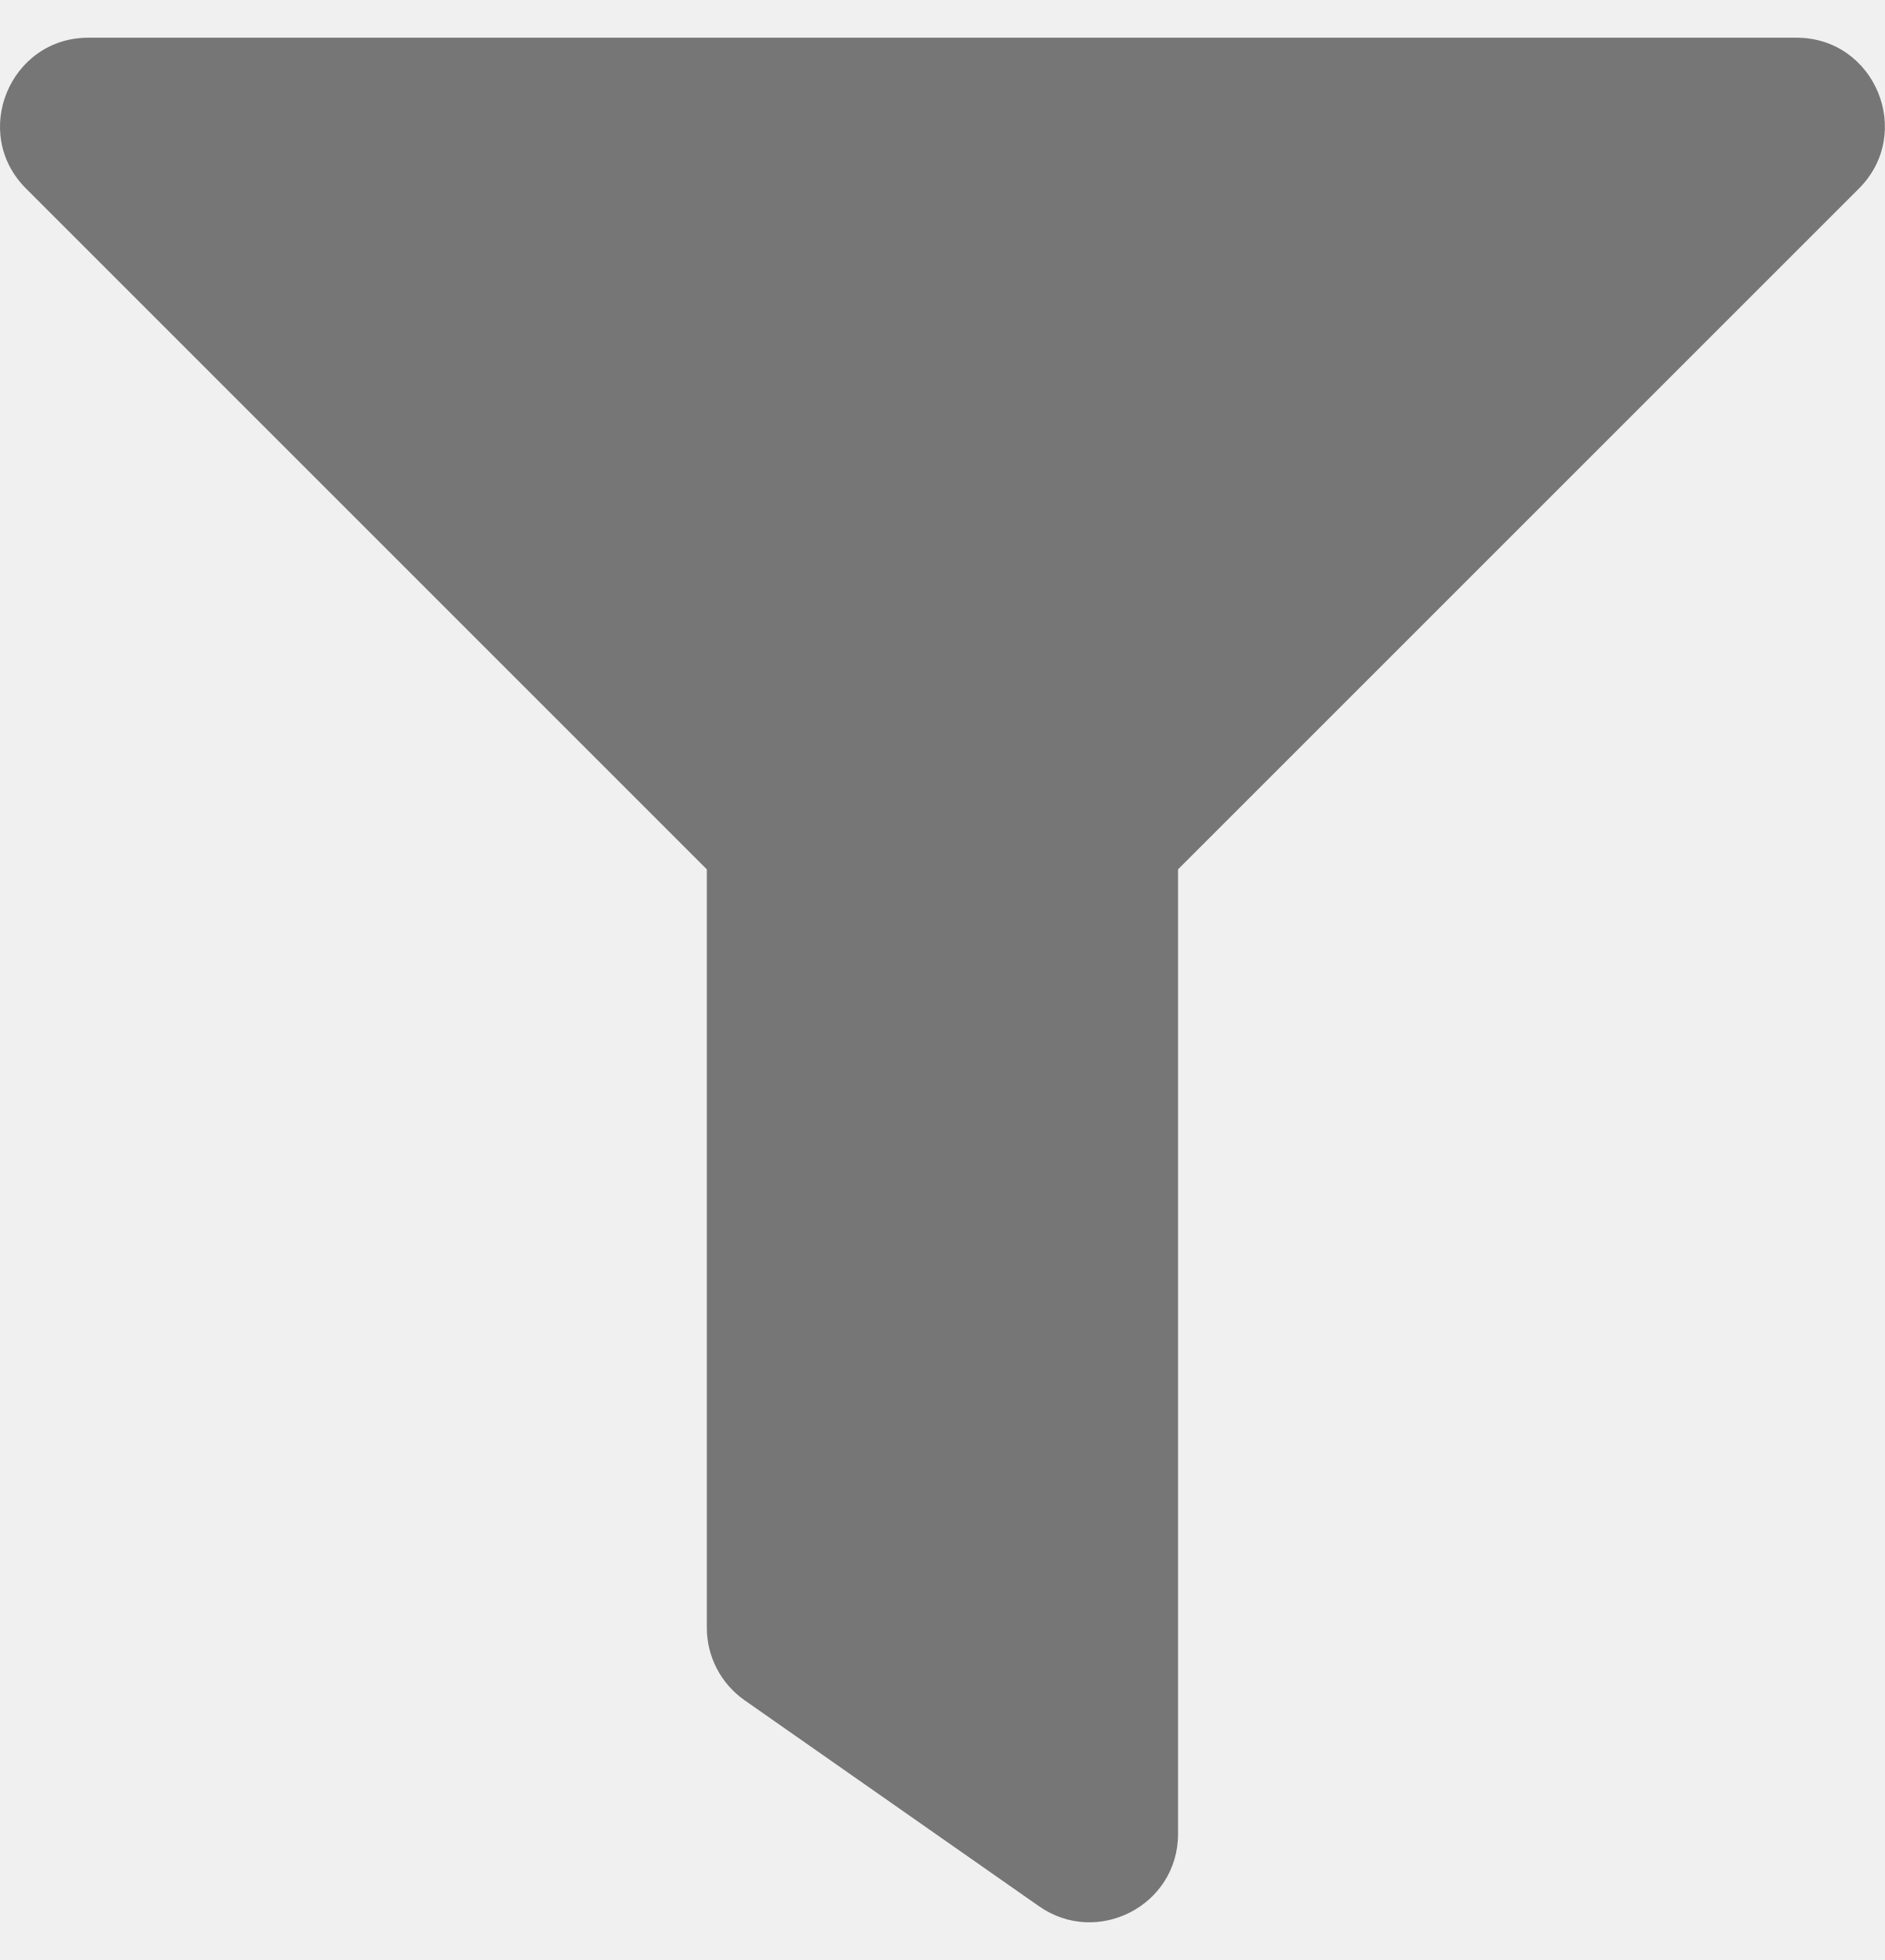
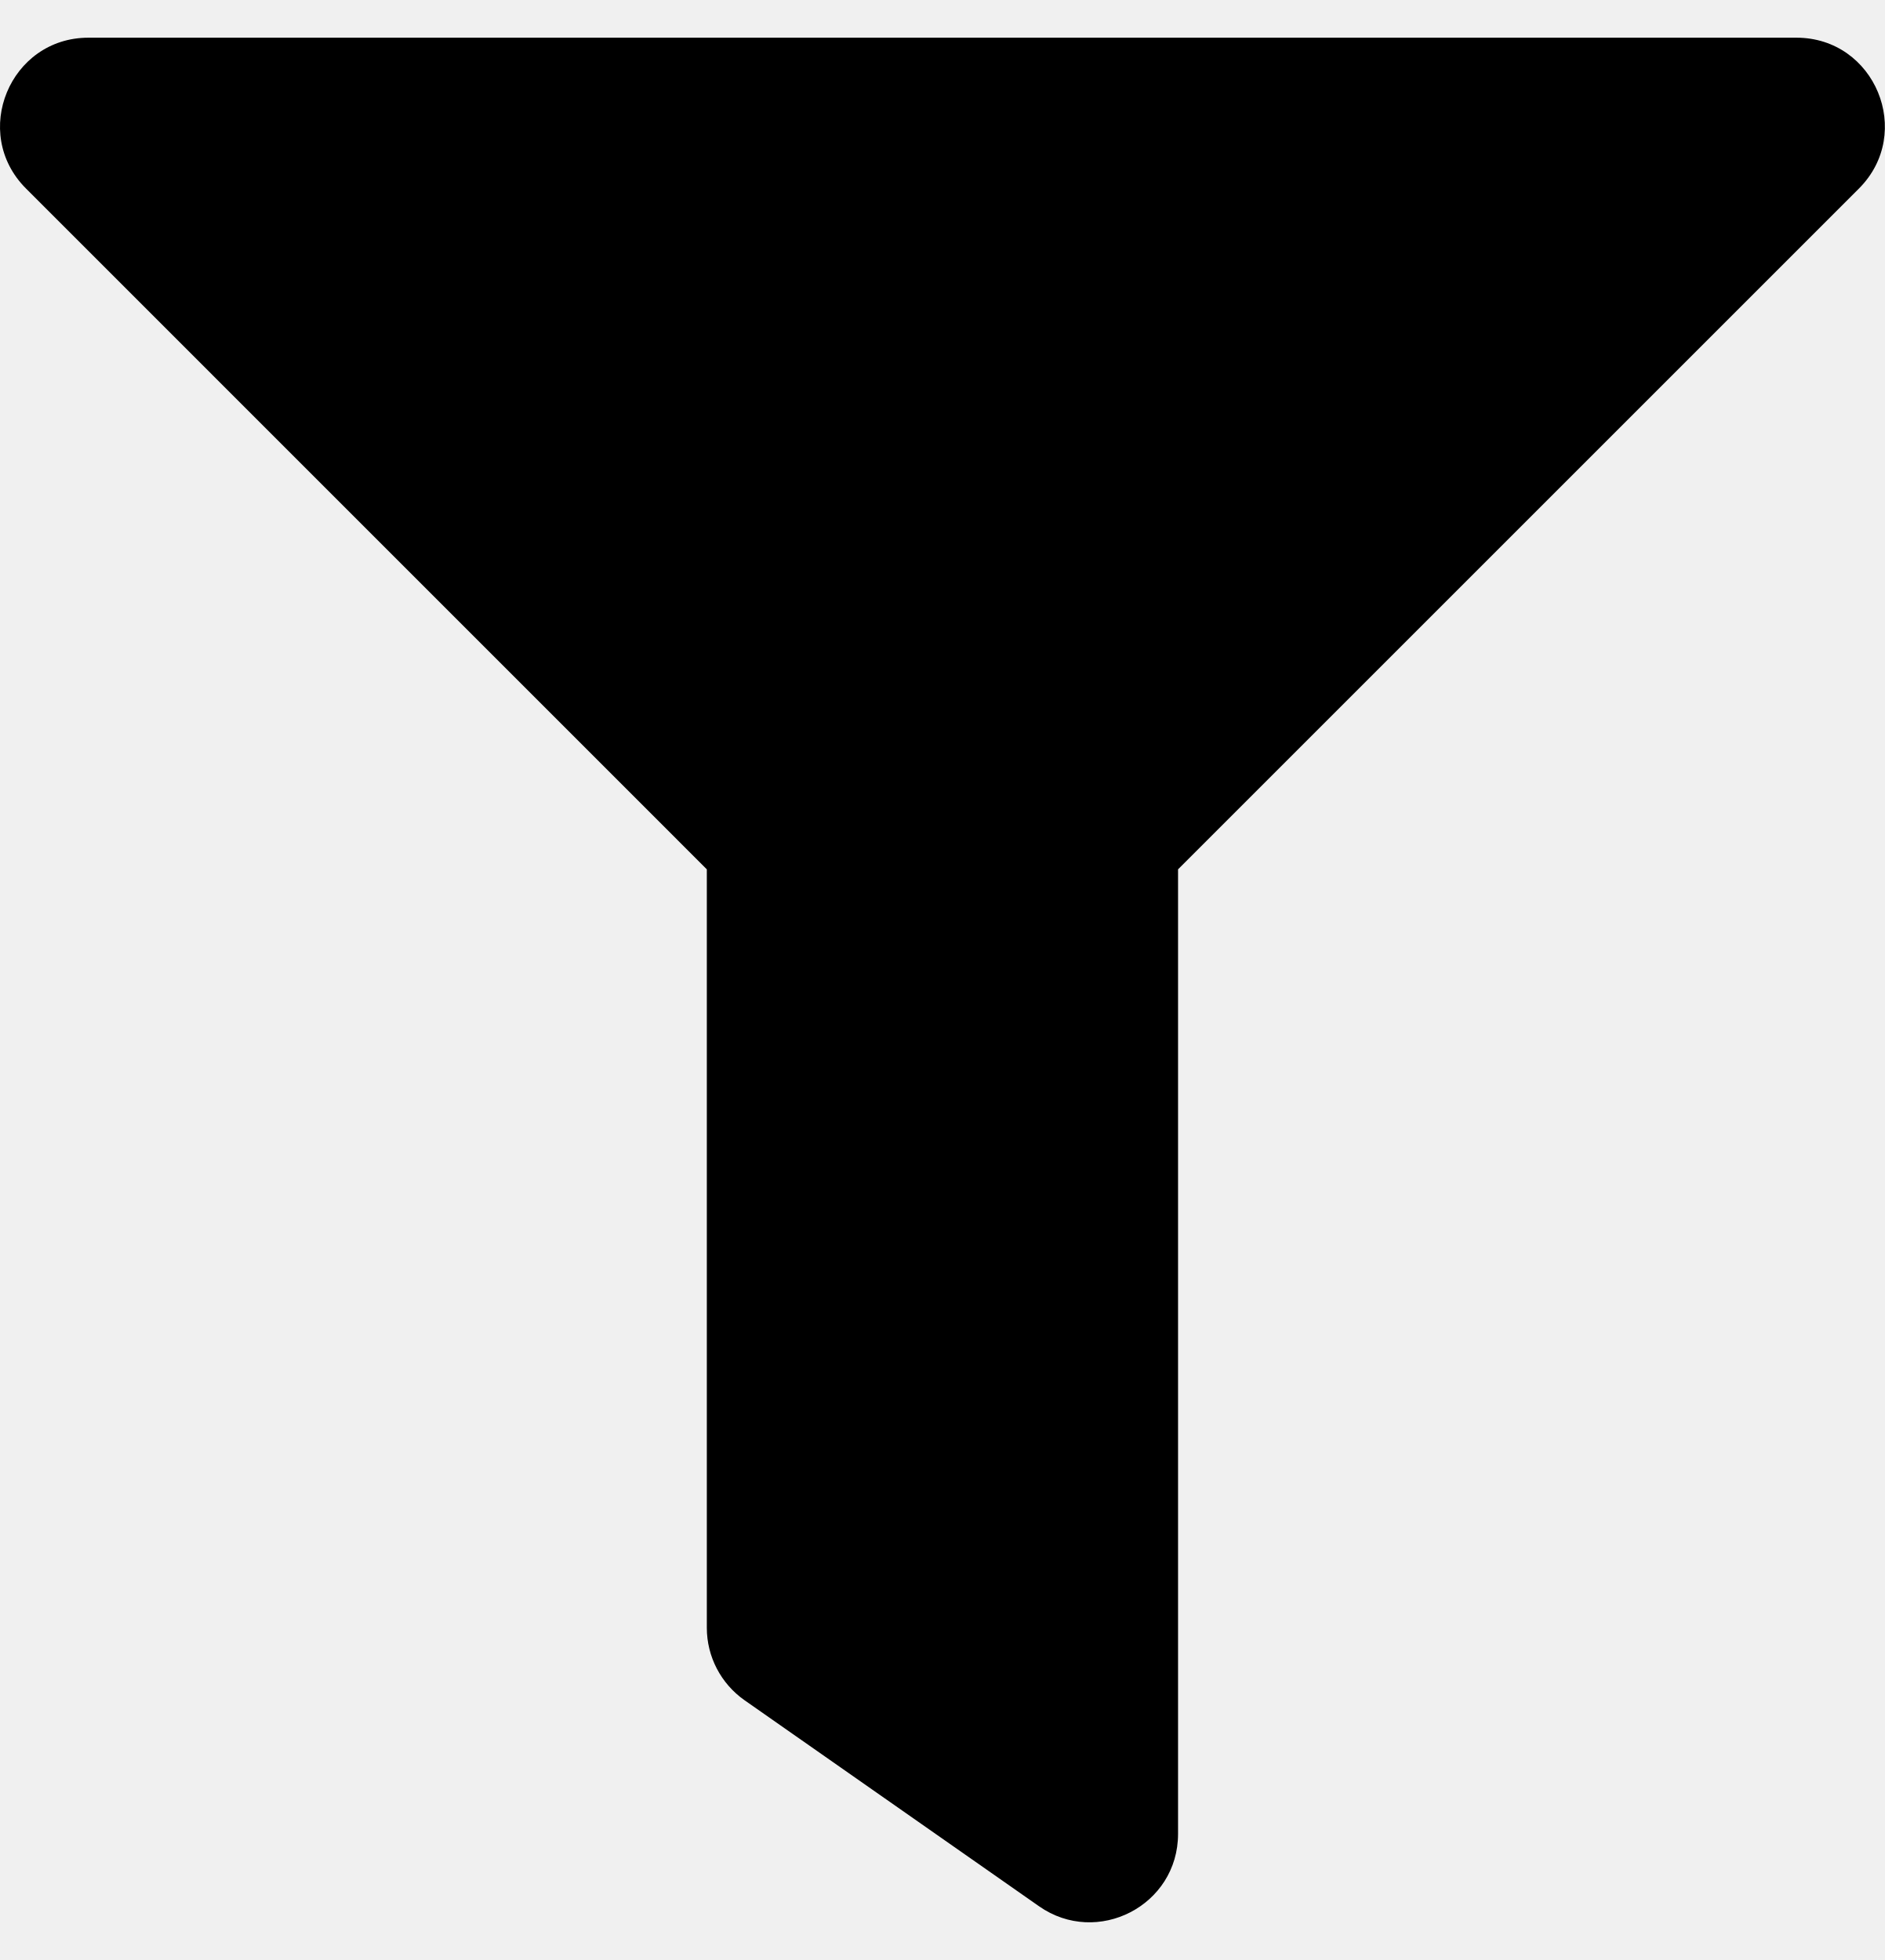
<svg xmlns="http://www.w3.org/2000/svg" width="25" height="26" viewBox="0 0 25 26" fill="none">
  <g clip-path="url(#clip0_102_5853)">
-     <path d="M23.827 0.5H1.173C0.132 0.5 -0.393 1.763 0.345 2.501L9.375 11.532V21.594C9.375 21.976 9.562 22.334 9.875 22.554L13.781 25.287C14.552 25.827 15.625 25.28 15.625 24.327V11.532L24.656 2.501C25.392 1.764 24.87 0.5 23.827 0.5Z" fill="#767676" />
+     <path d="M23.827 0.5H1.173C0.132 0.5 -0.393 1.763 0.345 2.501L9.375 11.532V21.594C9.375 21.976 9.562 22.334 9.875 22.554L13.781 25.287C14.552 25.827 15.625 25.28 15.625 24.327V11.532L24.656 2.501C25.392 1.764 24.87 0.5 23.827 0.5Z" fill="currentColor" />
  </g>
  <defs>
    <clipPath id="clip0_102_5853">
      <rect width="25" height="25" fill="white" transform="translate(0 0.5)" />
    </clipPath>
  </defs>
</svg>
